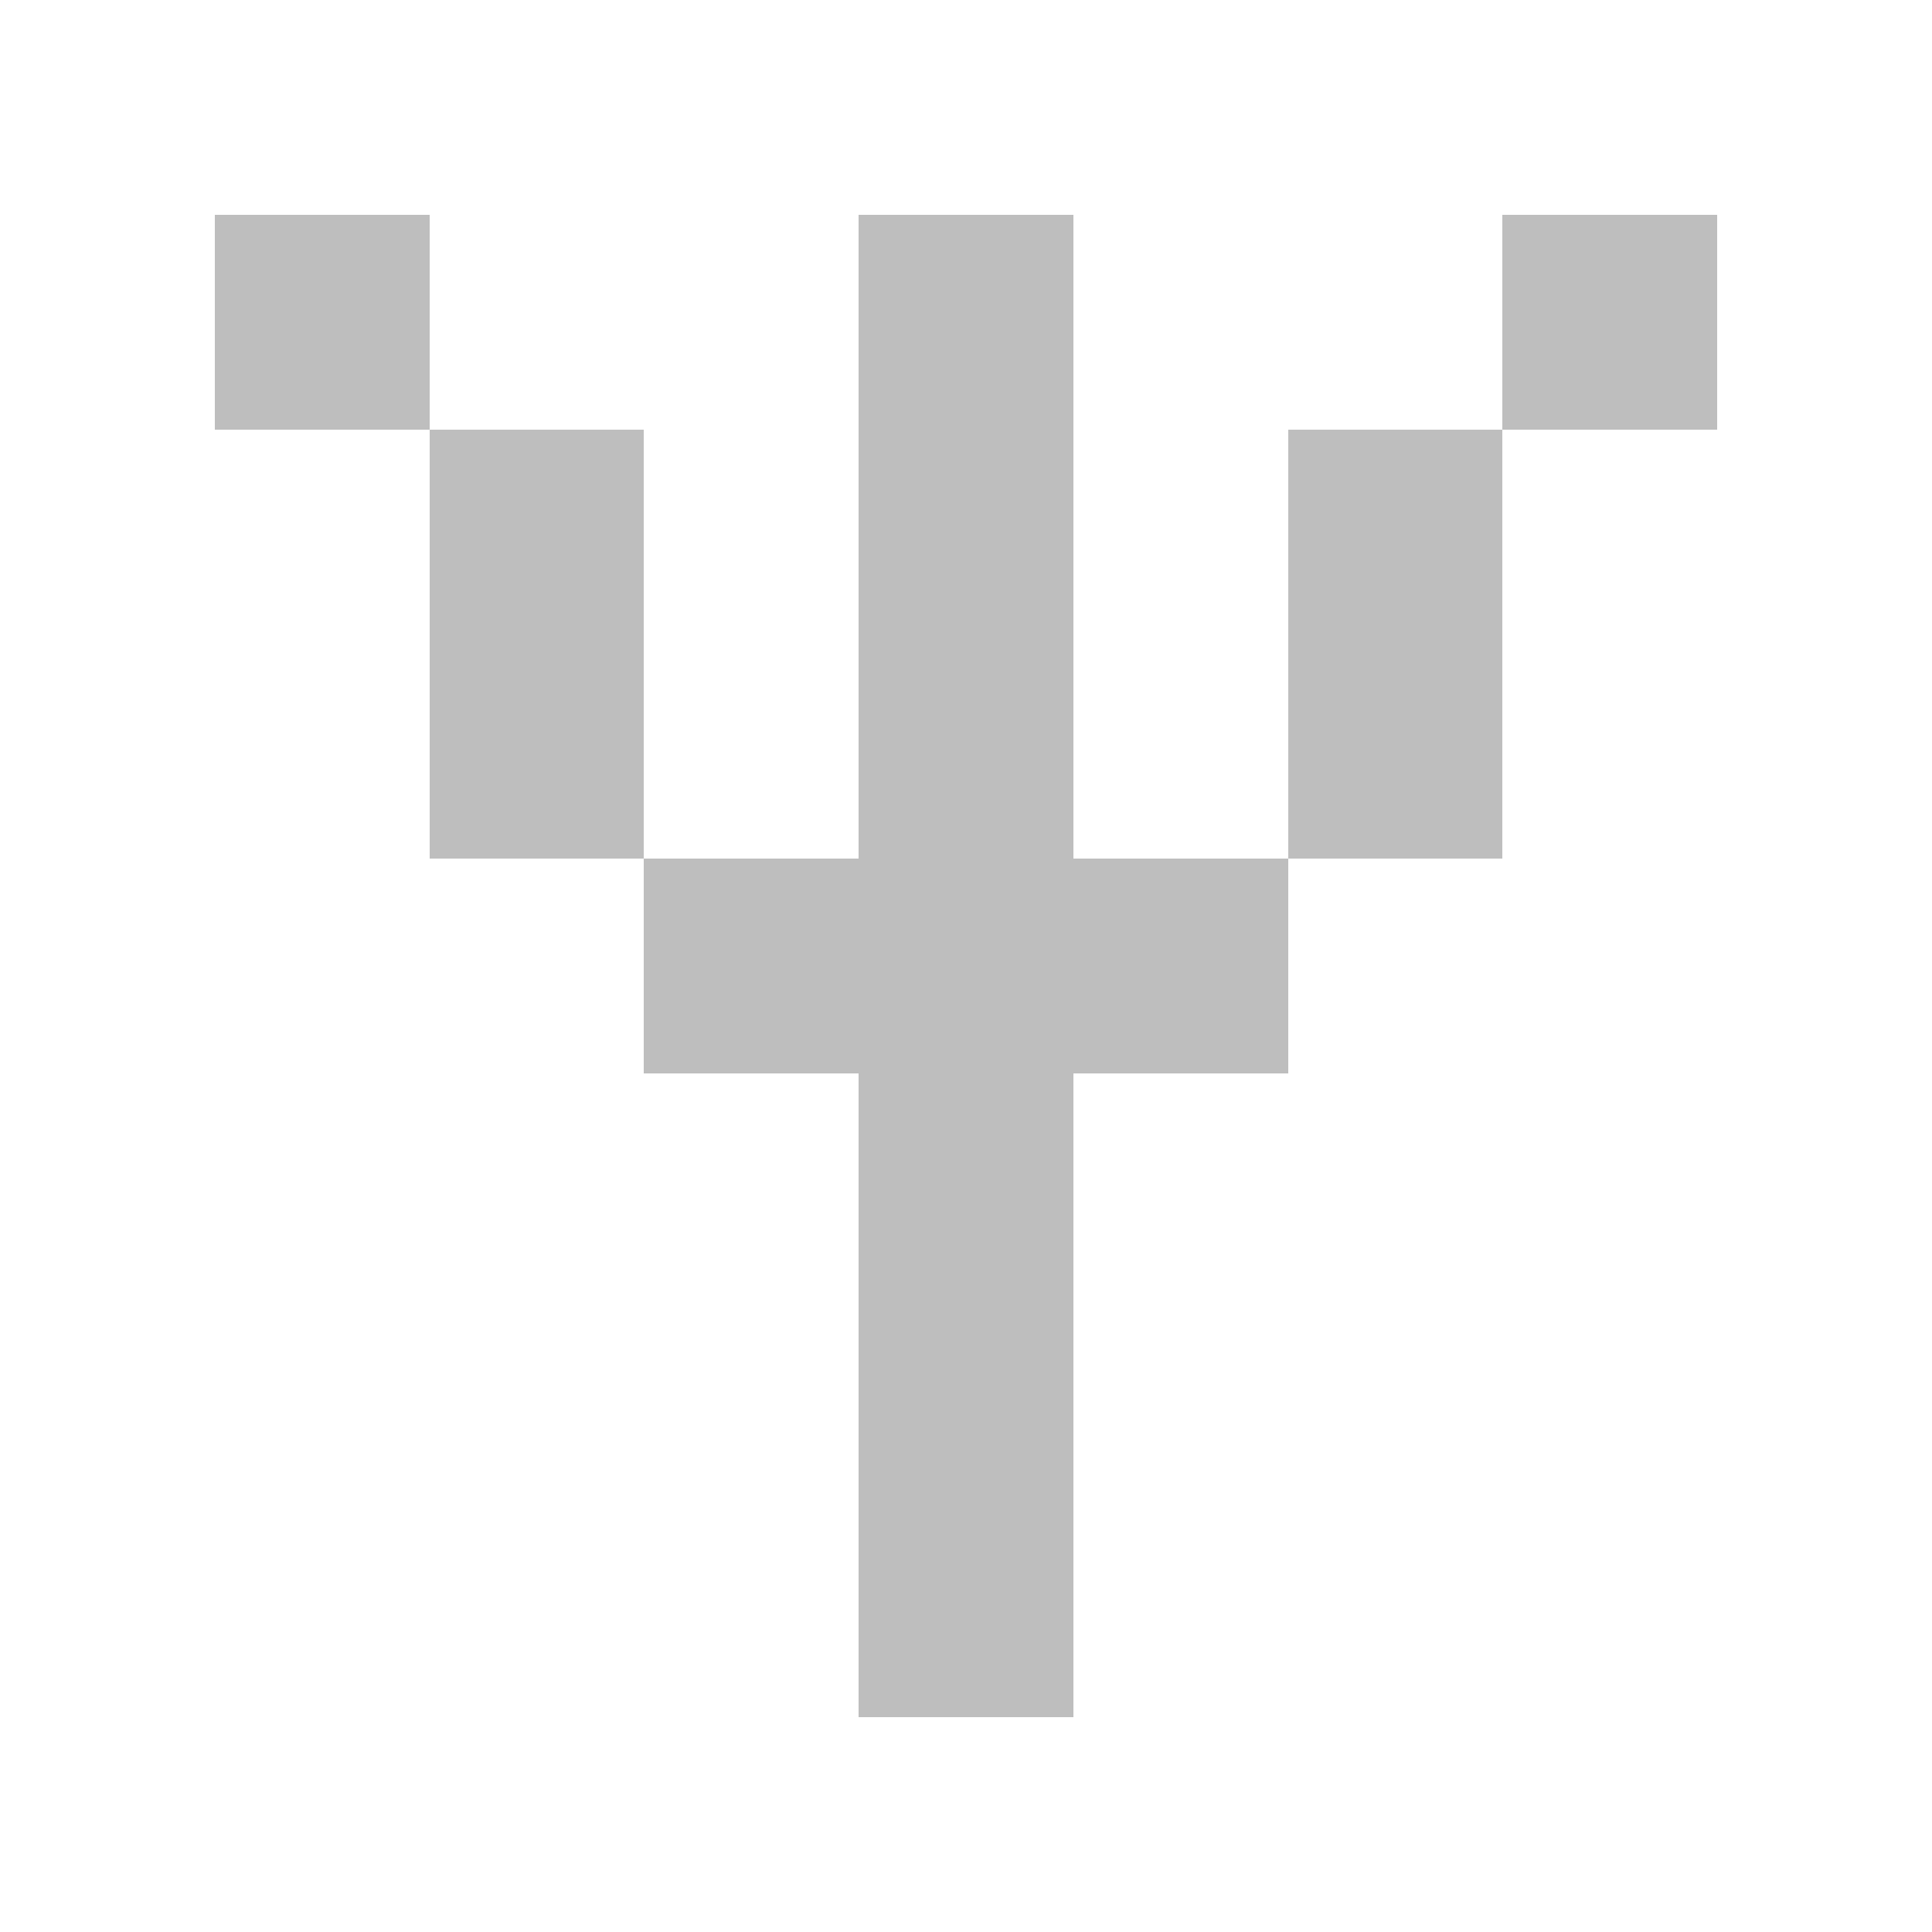
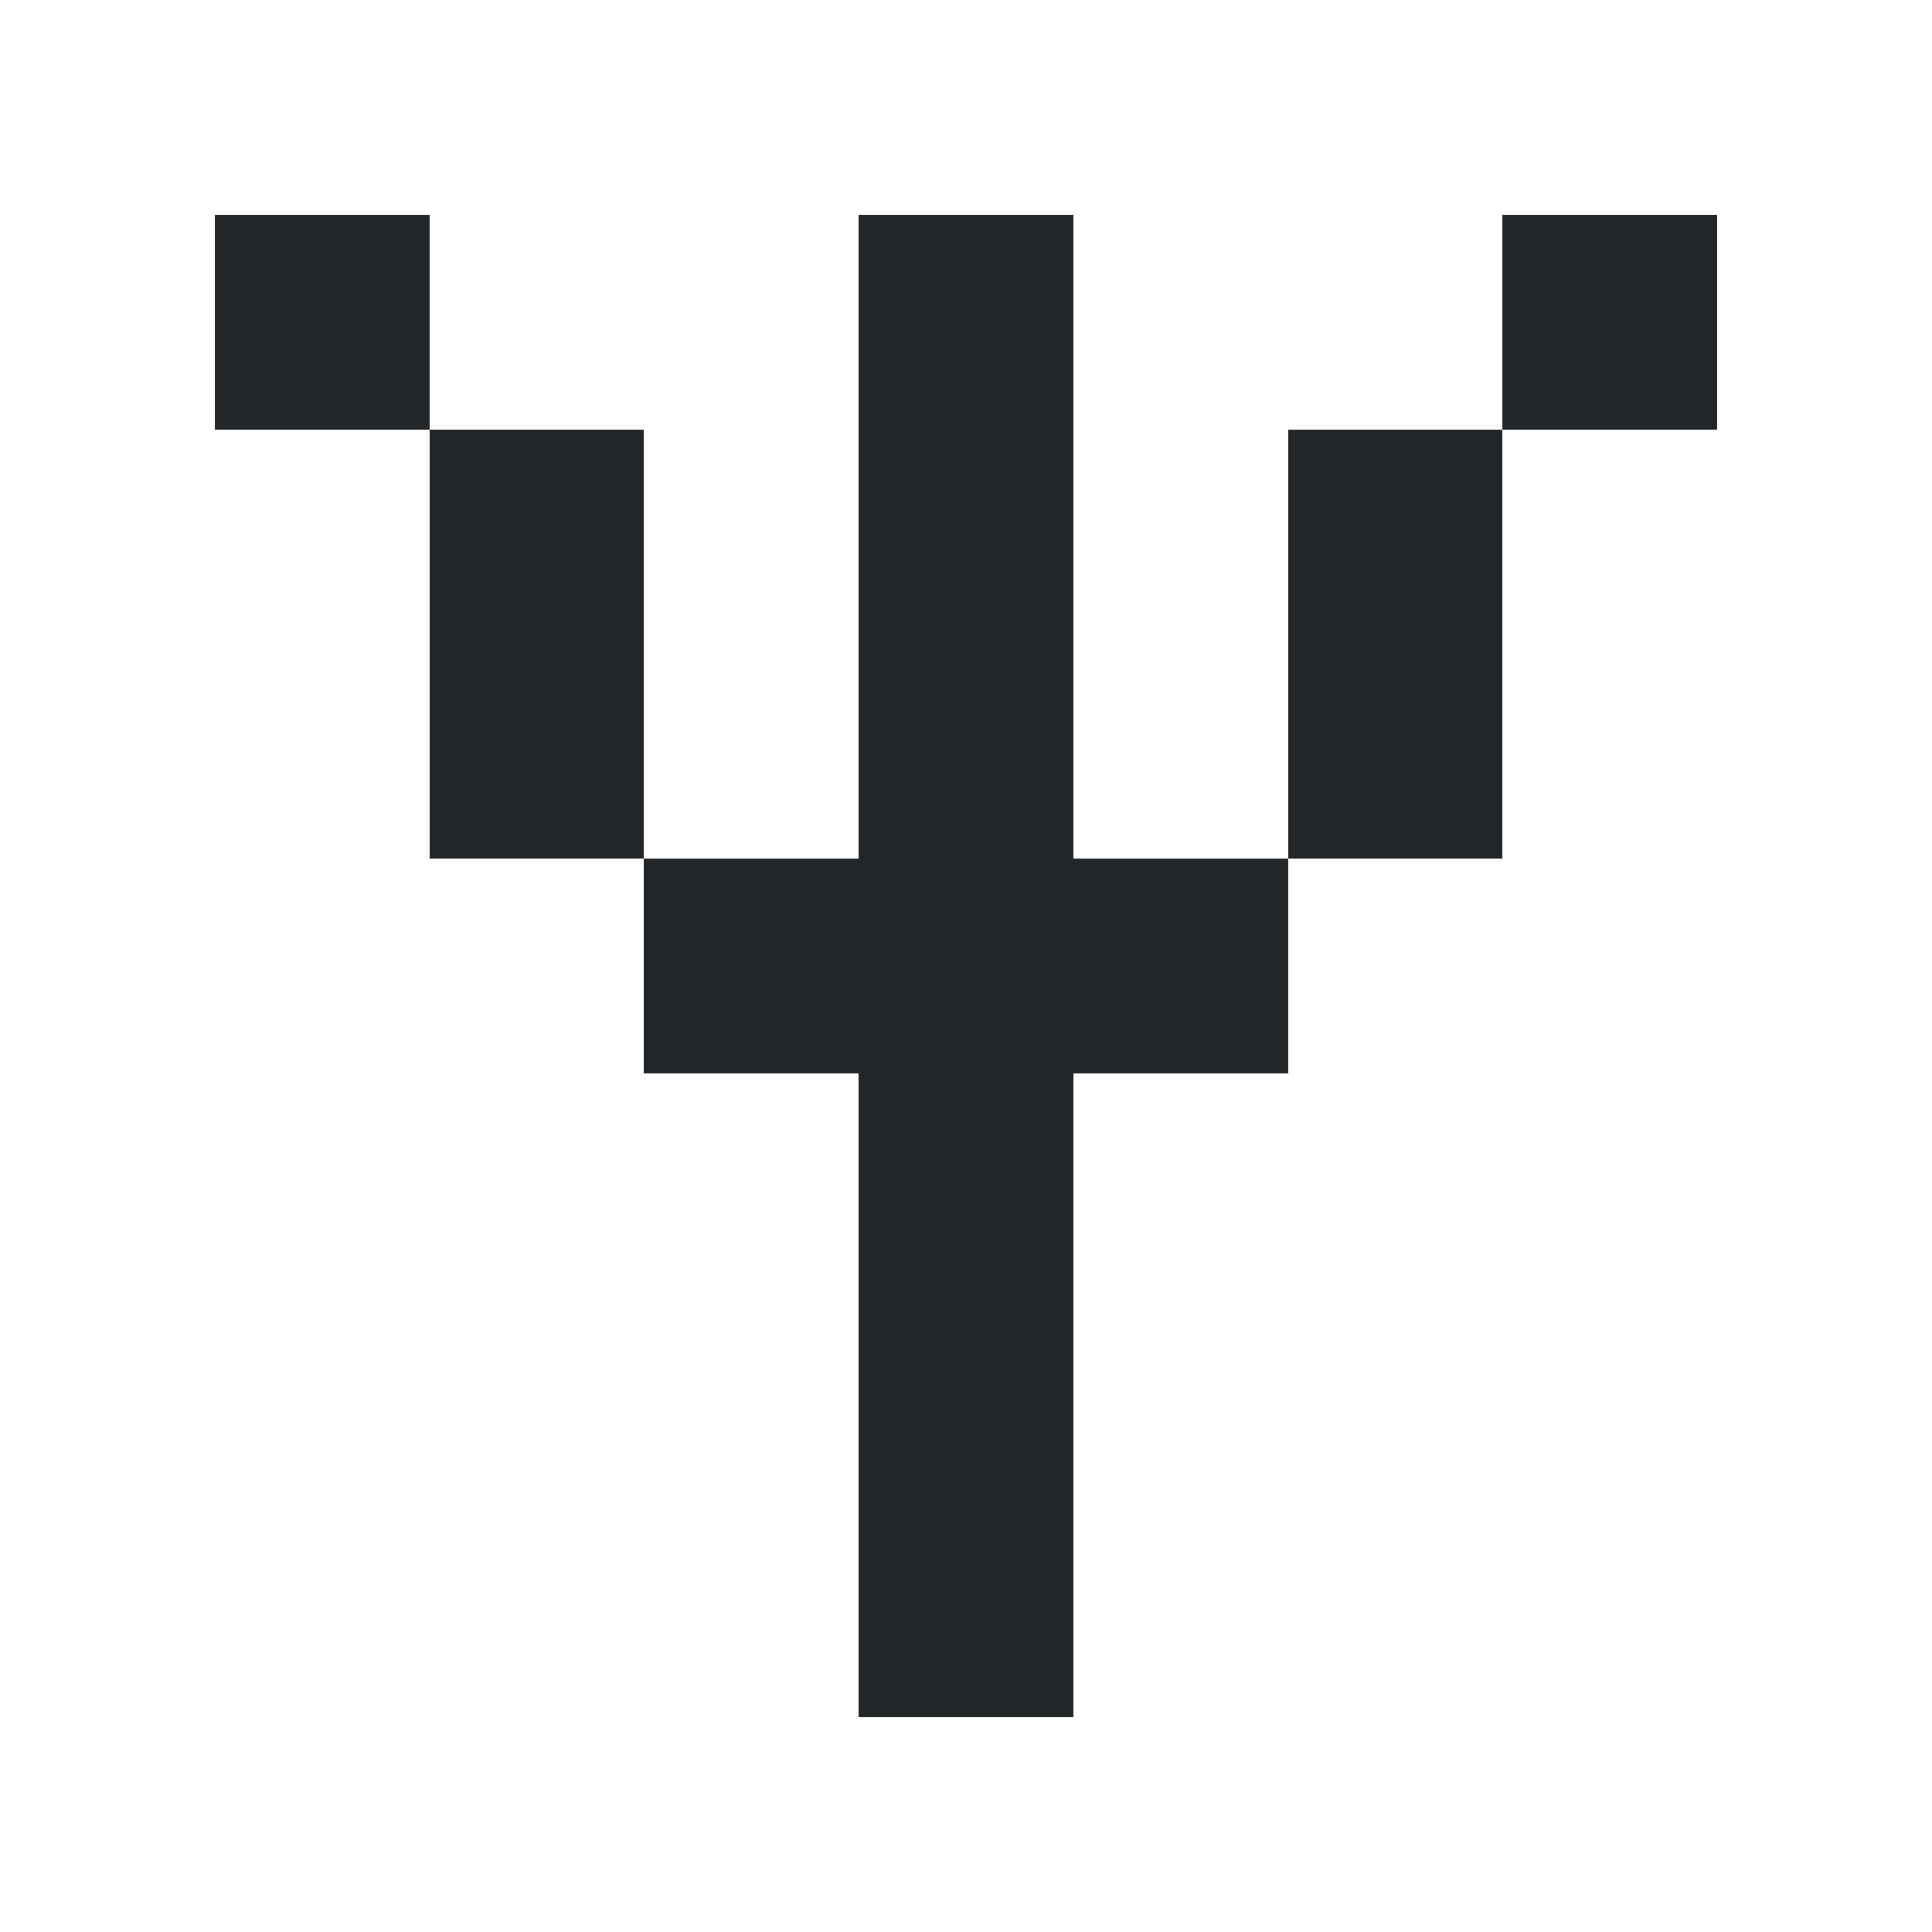
<svg xmlns="http://www.w3.org/2000/svg" viewBox="0 0 9 9" shape-rendering="crispEdges">
-   <g fill="#bebebe">
+   <style id="current-color-scheme" type="text/css">.ColorScheme-Text { color: #232629; }</style>
+   <g class="ColorScheme-Text" fill="currentColor">
    <rect x="1" y="1" width="1" height="1" />
    <rect x="4" y="1" width="1" height="1" />
    <rect x="7" y="1" width="1" height="1" />
    <rect x="2" y="2" width="1" height="1" />
    <rect x="4" y="2" width="1" height="1" />
    <rect x="6" y="2" width="1" height="1" />
    <rect x="2" y="3" width="1" height="1" />
    <rect x="4" y="3" width="1" height="1" />
    <rect x="6" y="3" width="1" height="1" />
    <rect x="3" y="4" width="1" height="1" />
    <rect x="4" y="4" width="1" height="1" />
    <rect x="5" y="4" width="1" height="1" />
    <rect x="4" y="5" width="1" height="1" />
    <rect x="4" y="6" width="1" height="1" />
    <rect x="4" y="7" width="1" height="1" />
  </g>
</svg>
